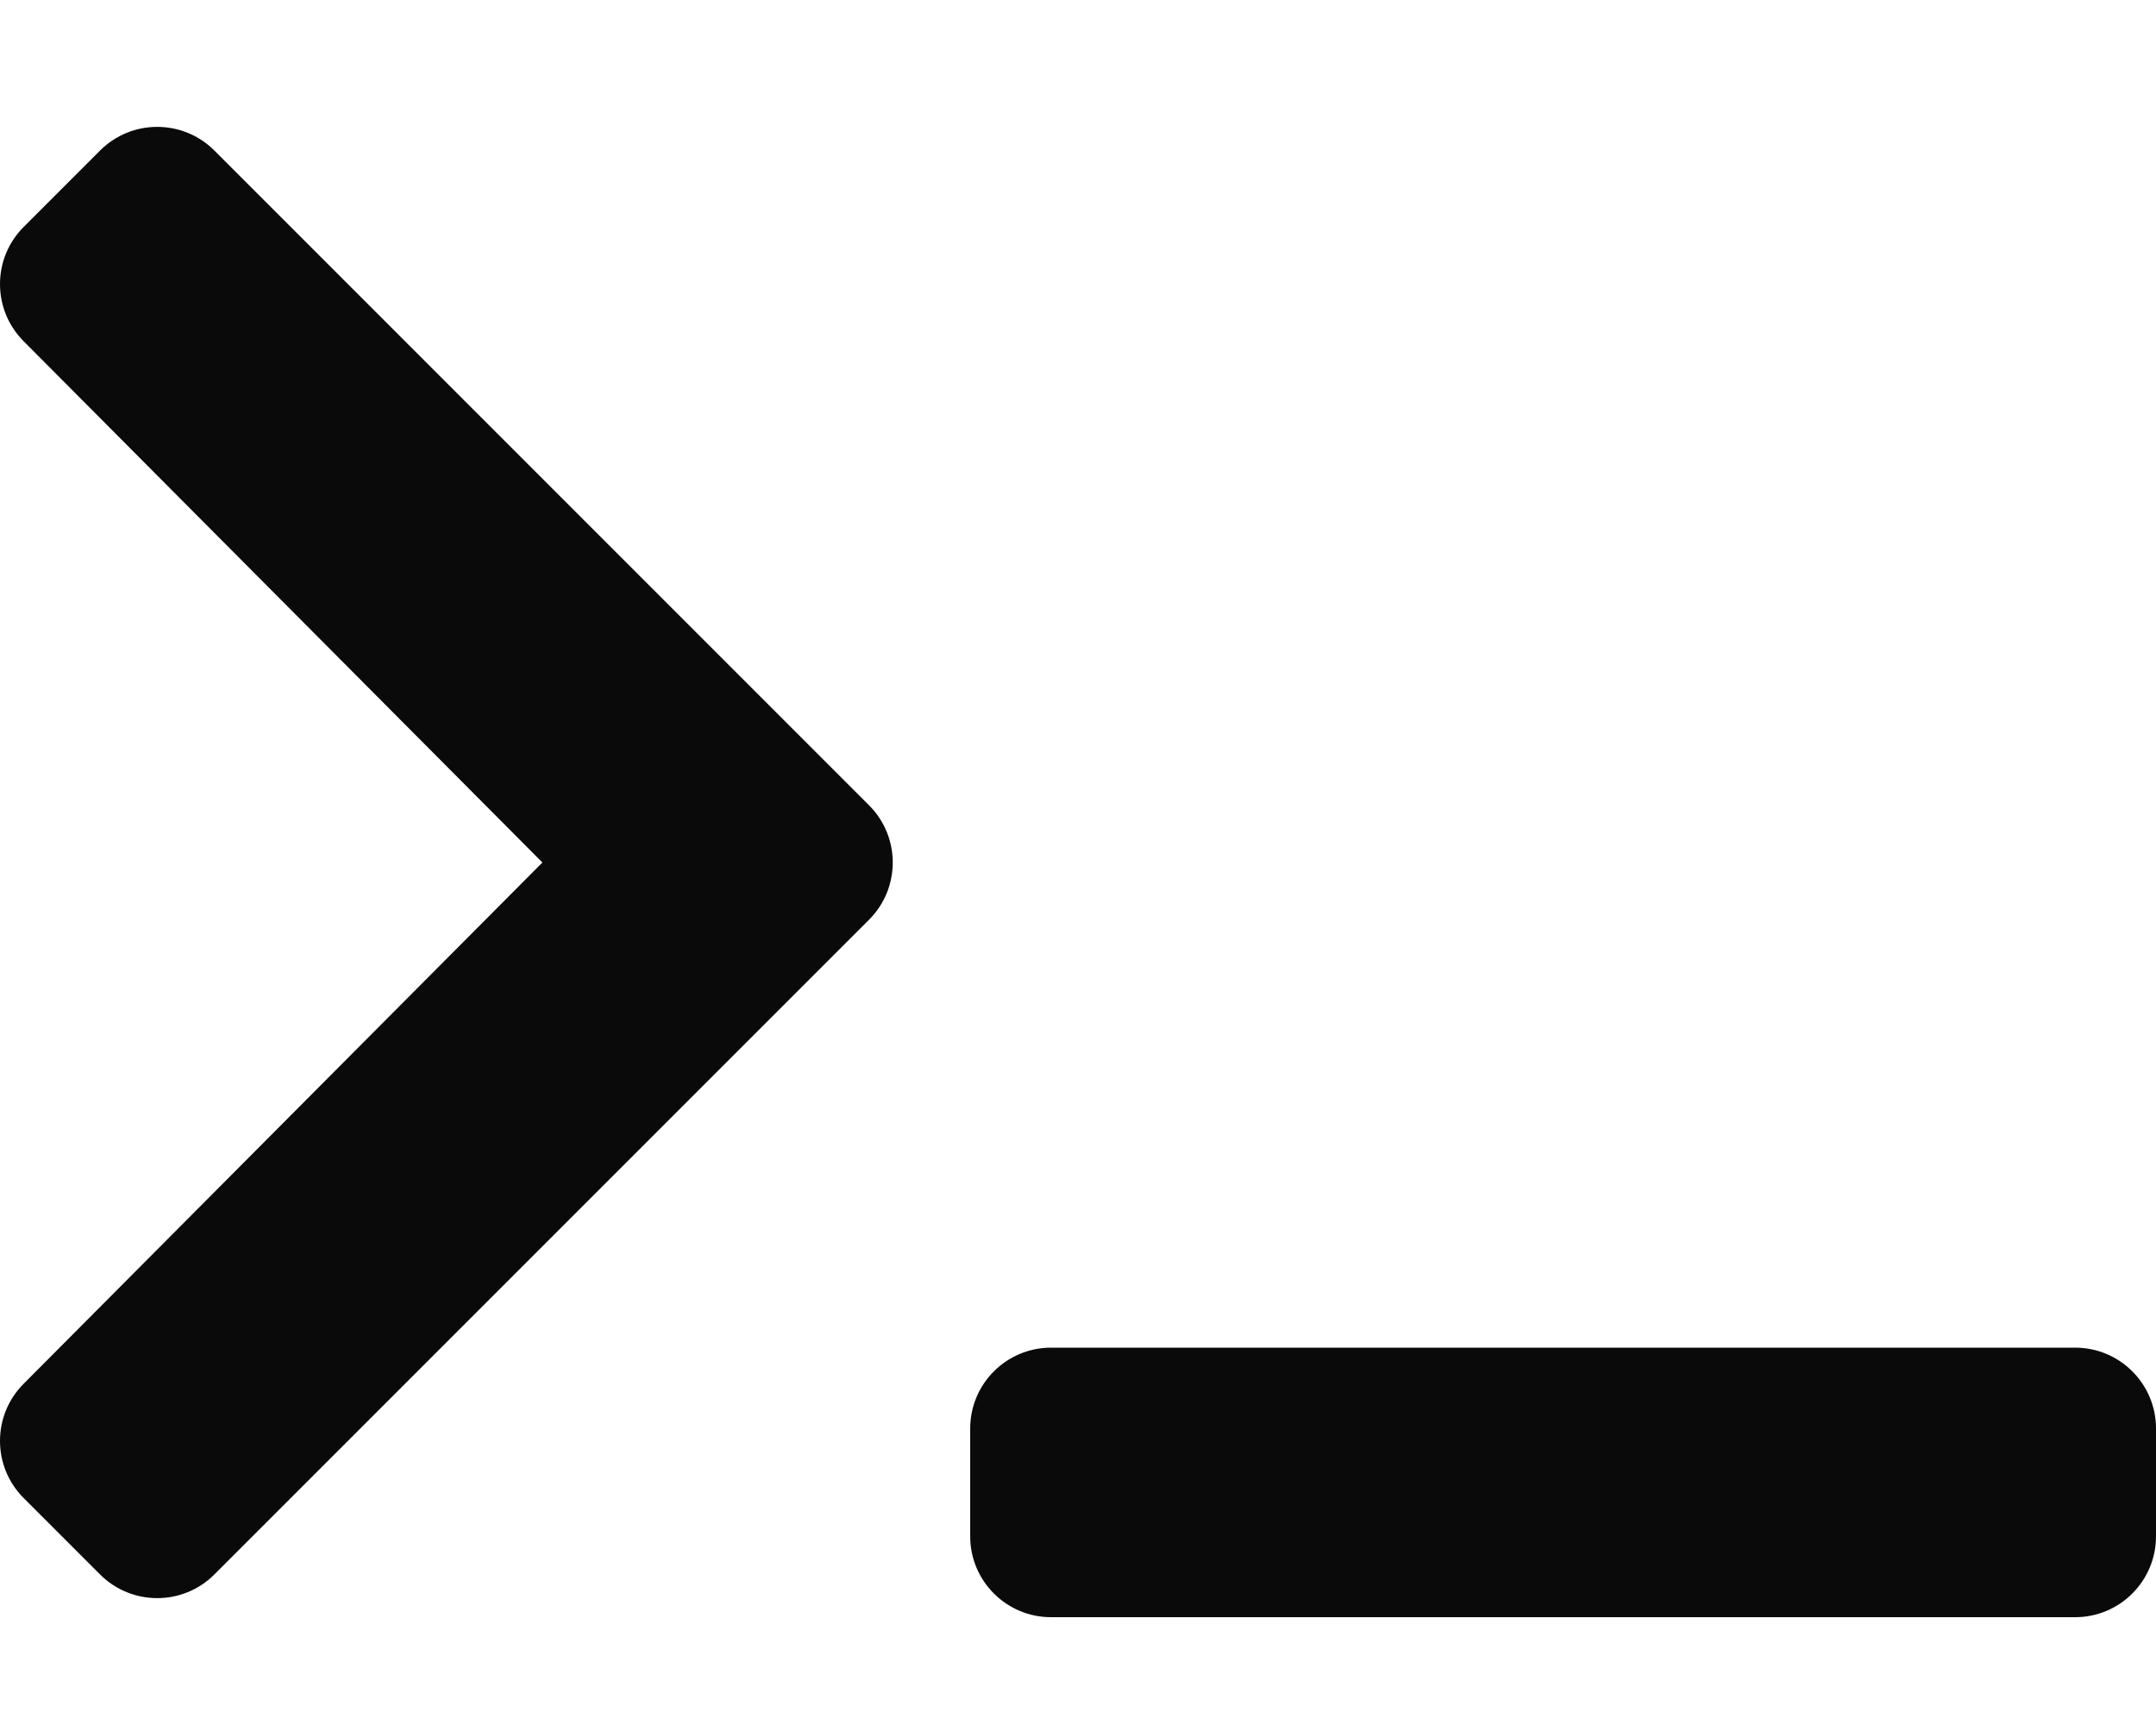
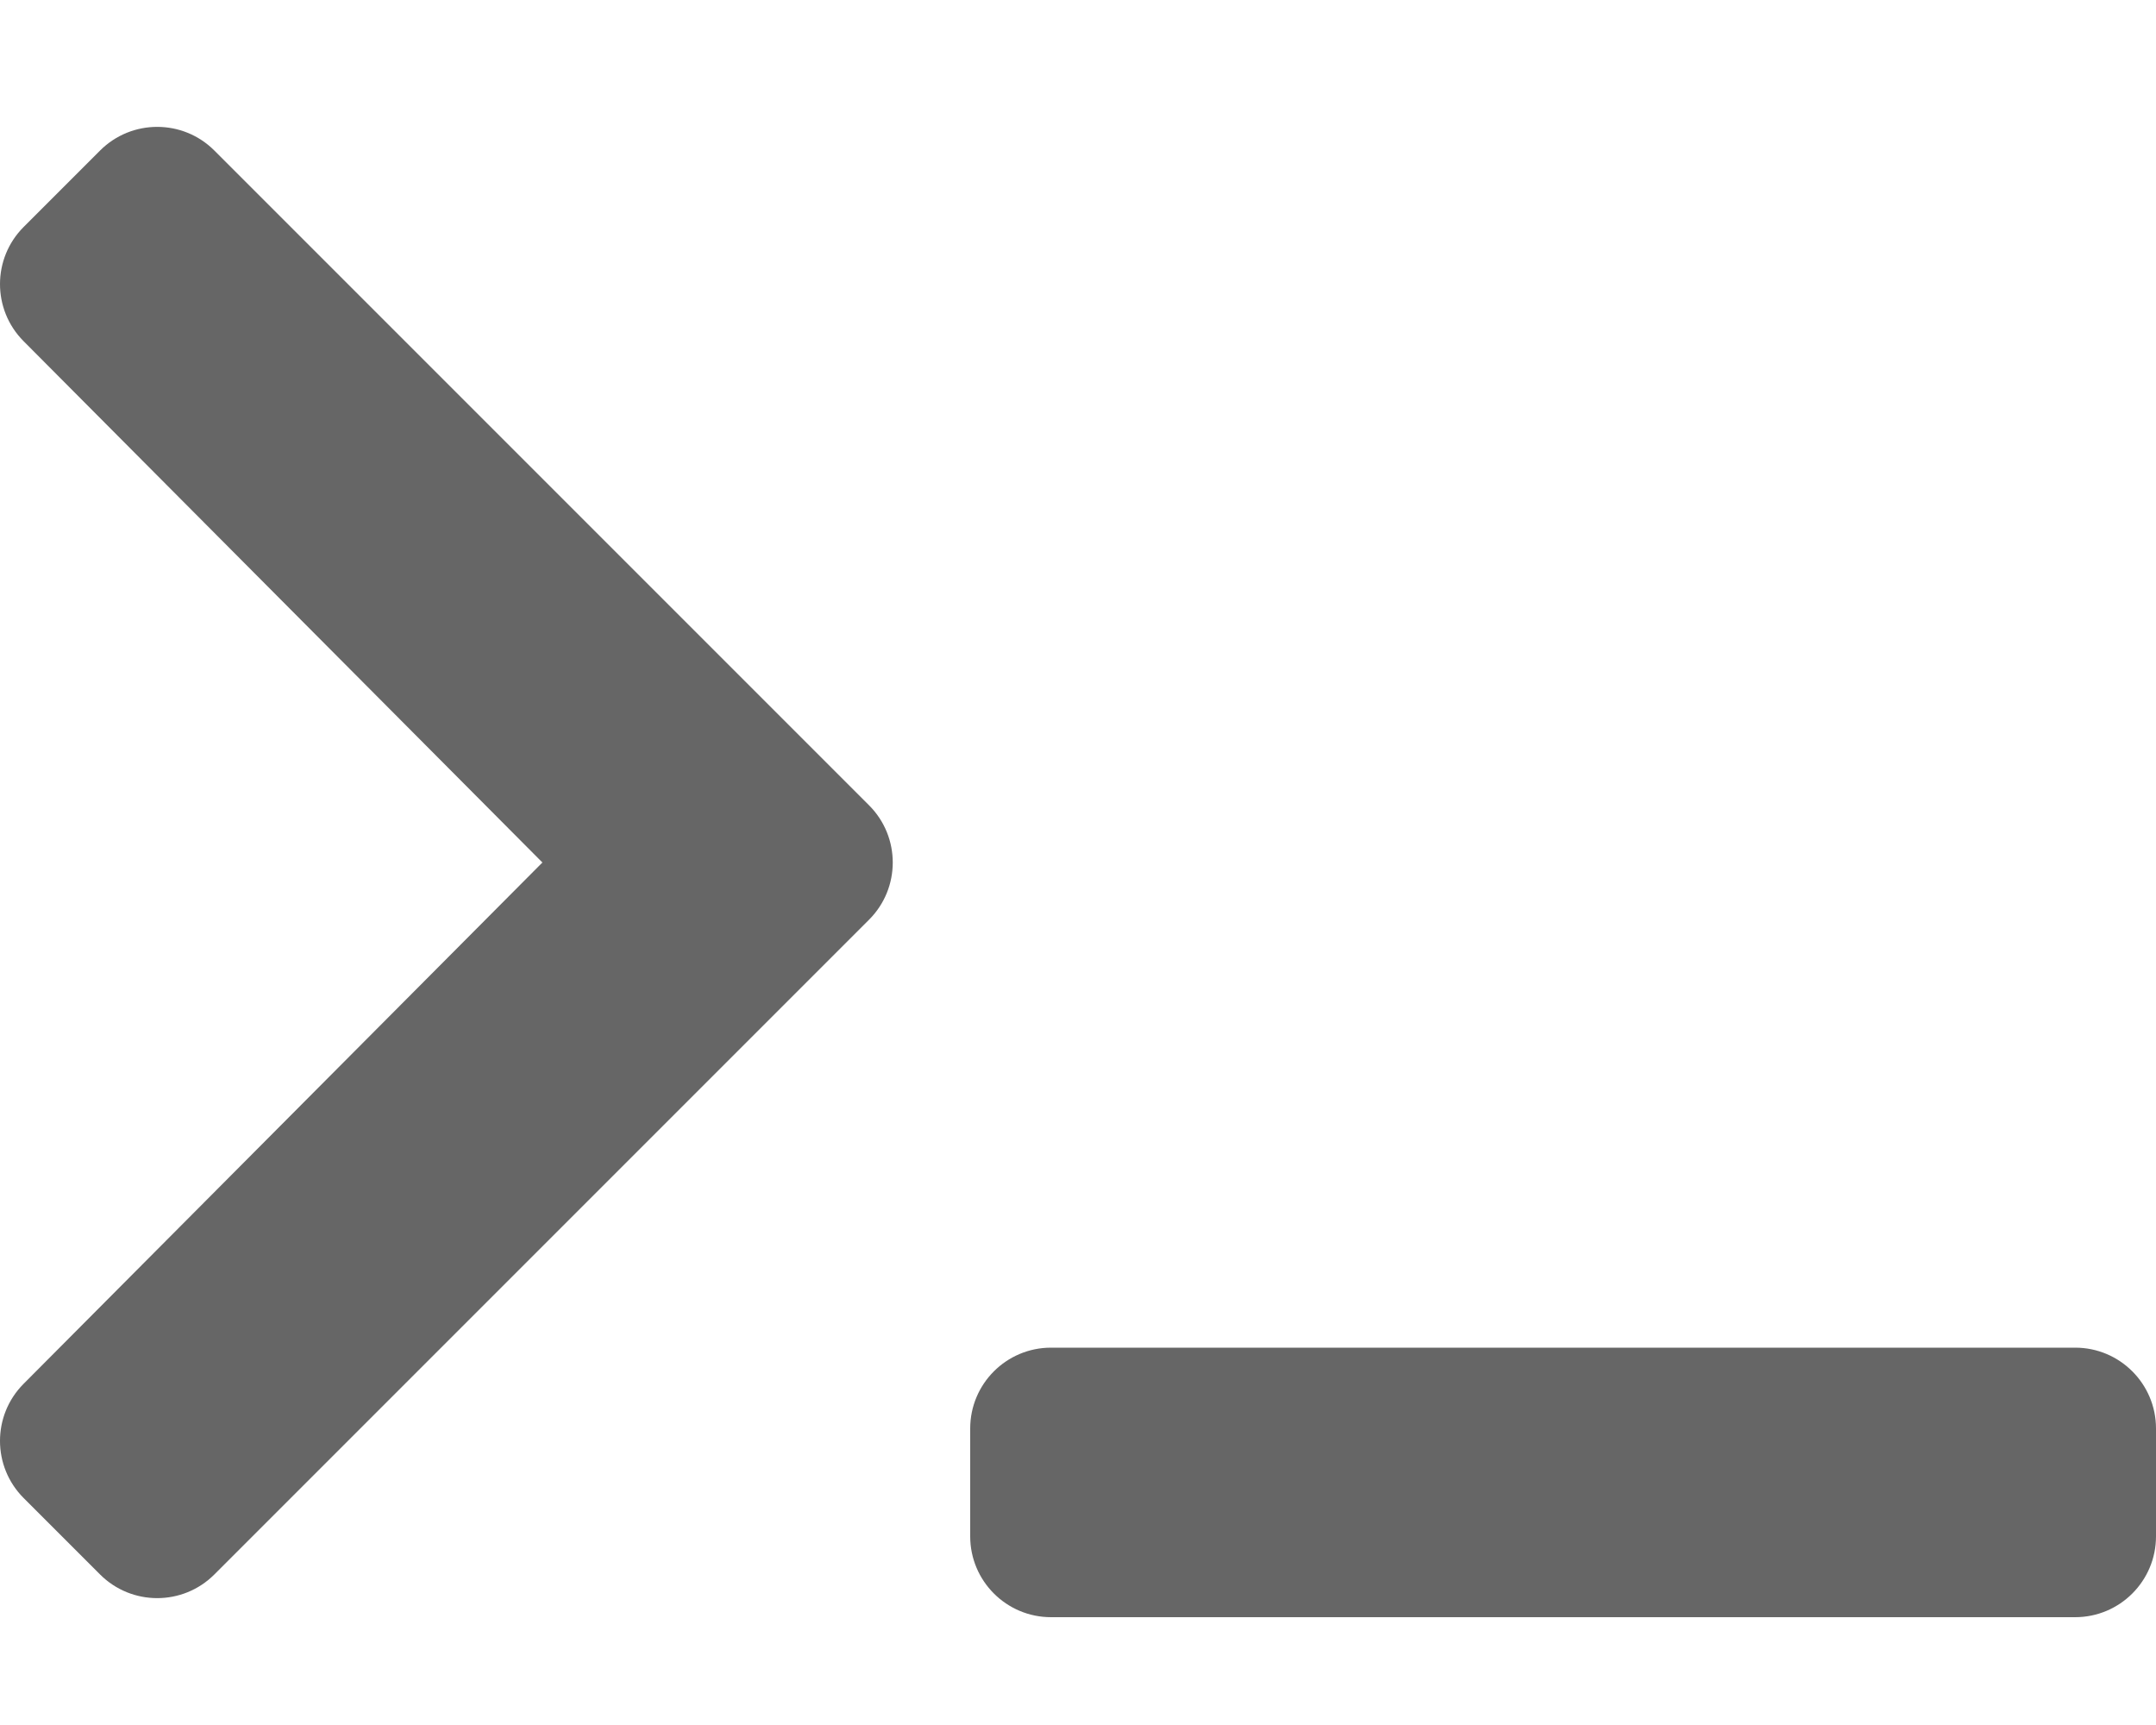
- <svg xmlns="http://www.w3.org/2000/svg" style="fill:#0a0a0a;" viewBox="0 0 640 512">
+ <svg xmlns="http://www.w3.org/2000/svg" style="fill:#666666;" viewBox="0 0 640 512">
  <path d="M257.981 272.971L63.638 467.314c-9.373 9.373-24.569 9.373-33.941 0L7.029 444.647c-9.357-9.357-9.375-24.522-.04-33.901L161.011 256 6.99 101.255c-9.335-9.379-9.317-24.544.04-33.901l22.667-22.667c9.373-9.373 24.569-9.373 33.941 0L257.981 239.03c9.373 9.372 9.373 24.568 0 33.941zM640 456v-32c0-13.255-10.745-24-24-24H312c-13.255 0-24 10.745-24 24v32c0 13.255 10.745 24 24 24h304c13.255 0 24-10.745 24-24z" />
</svg>
